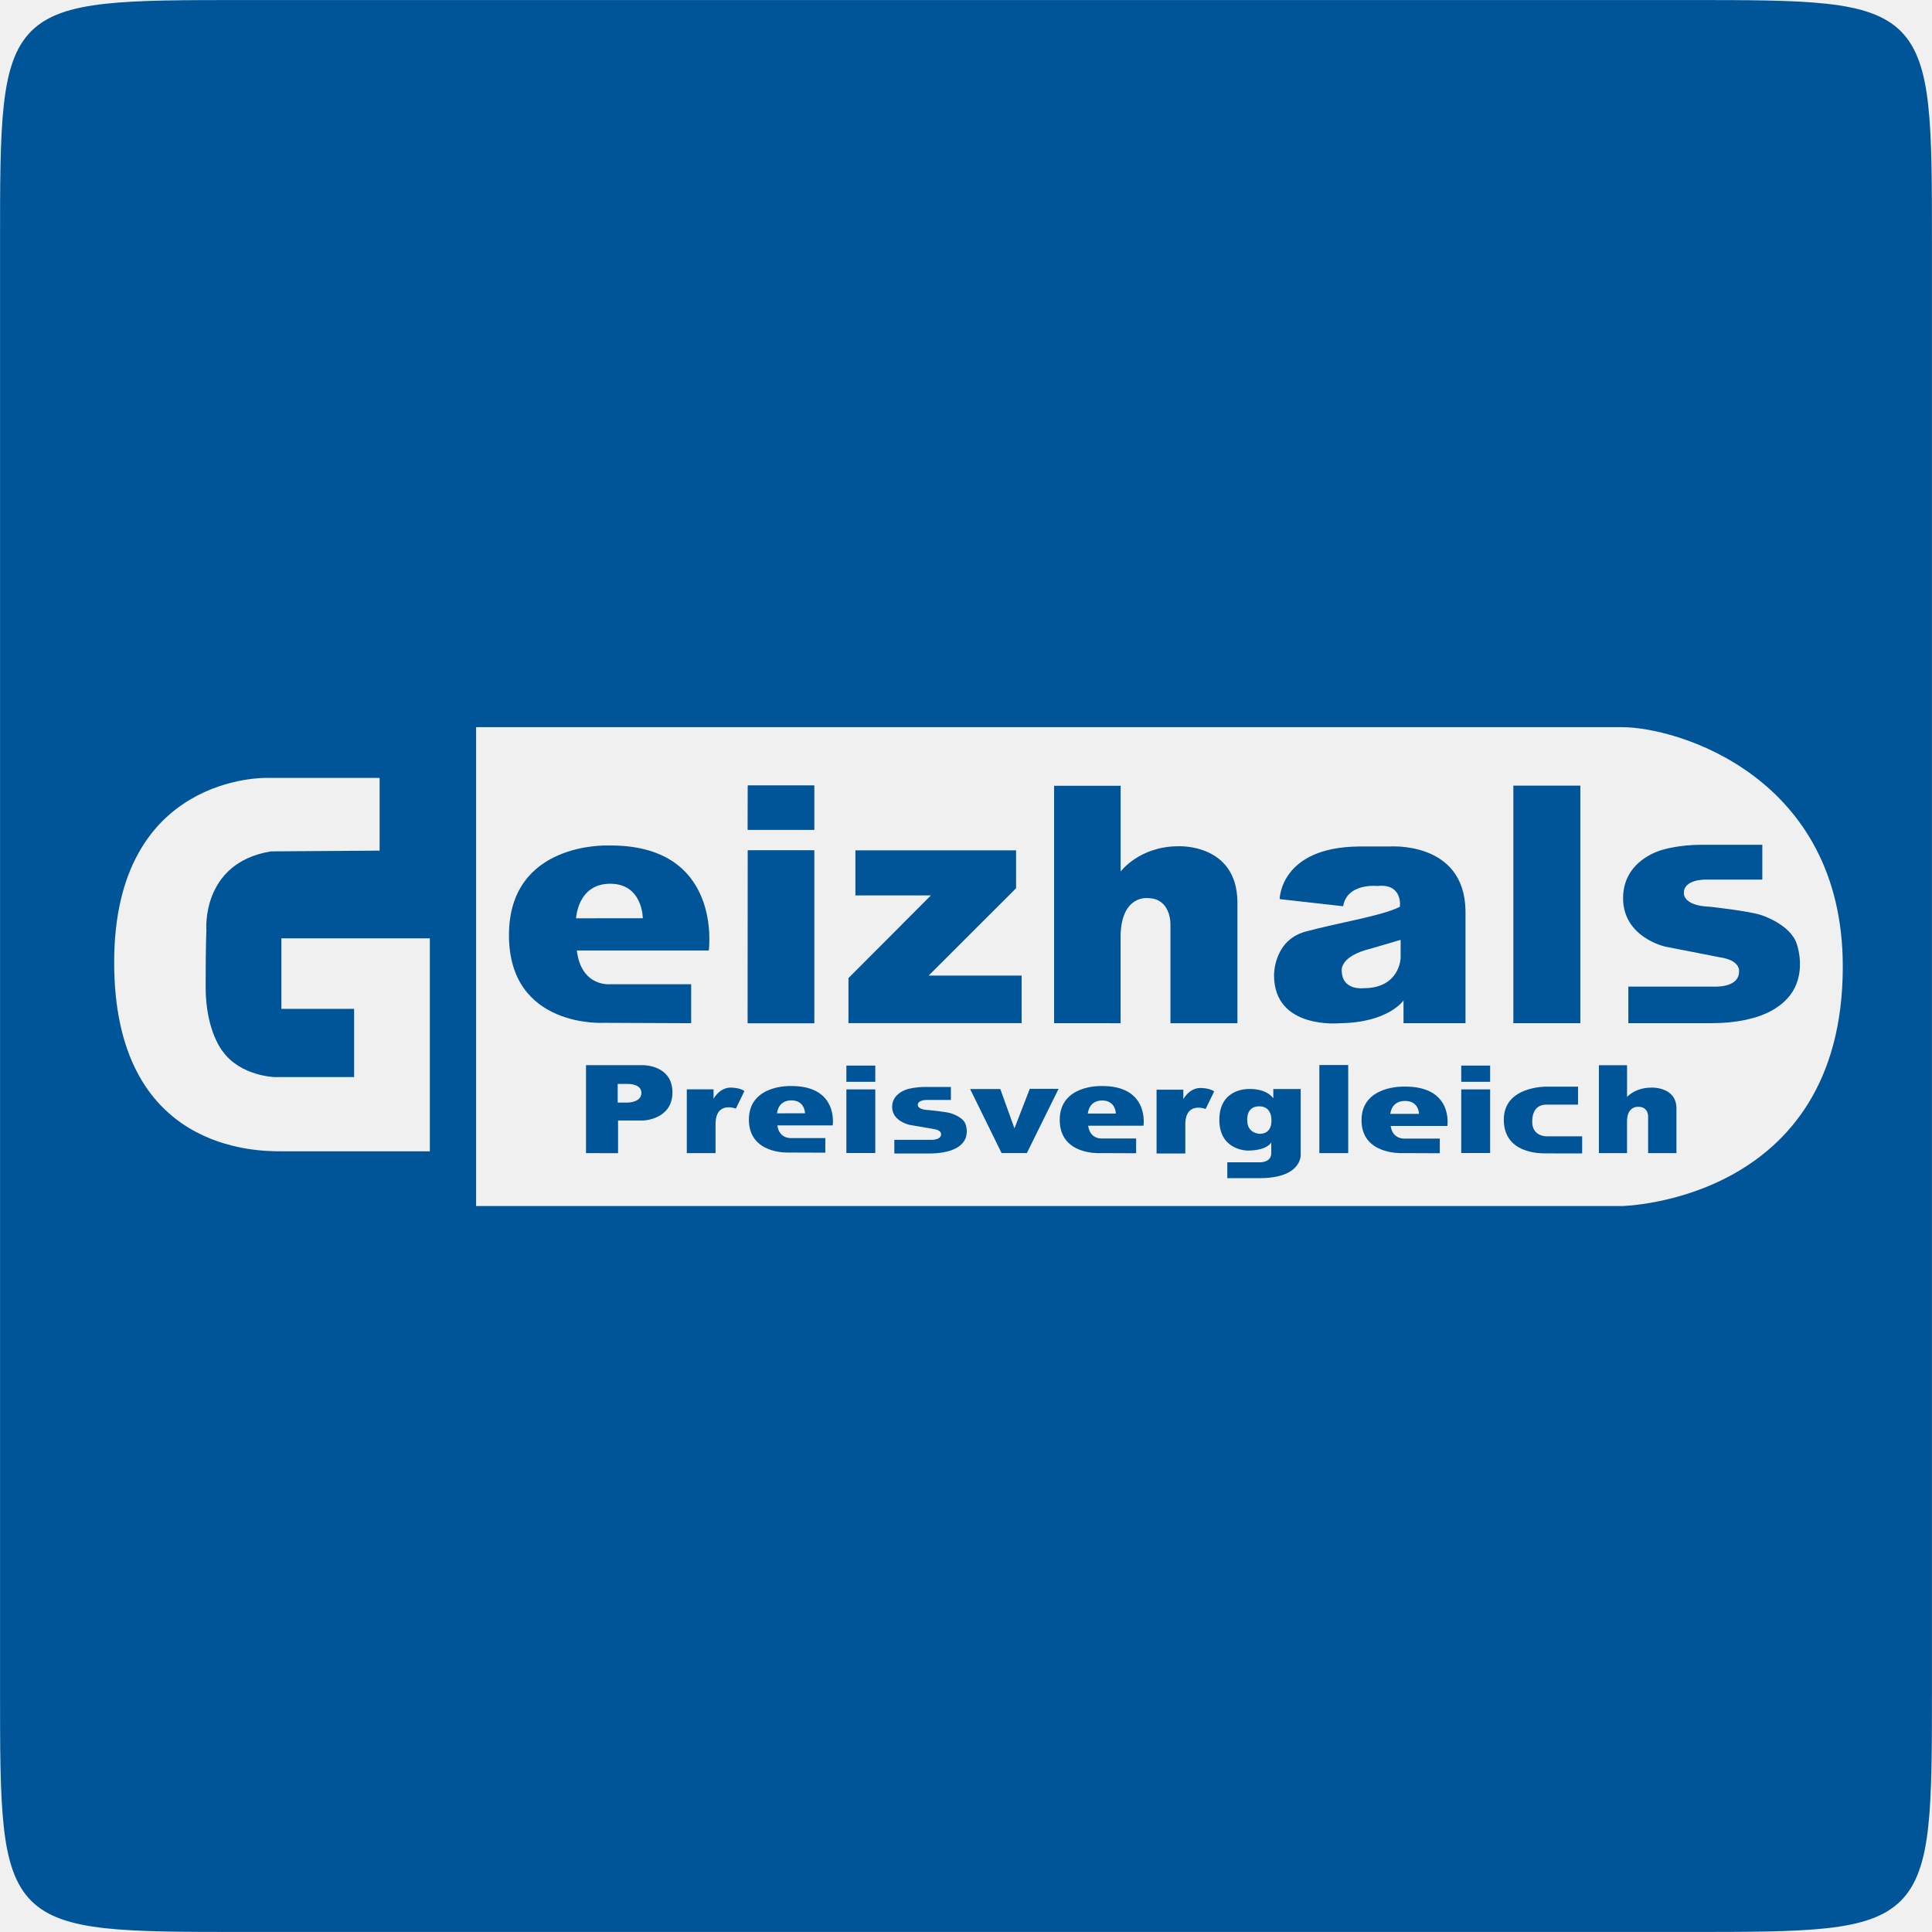
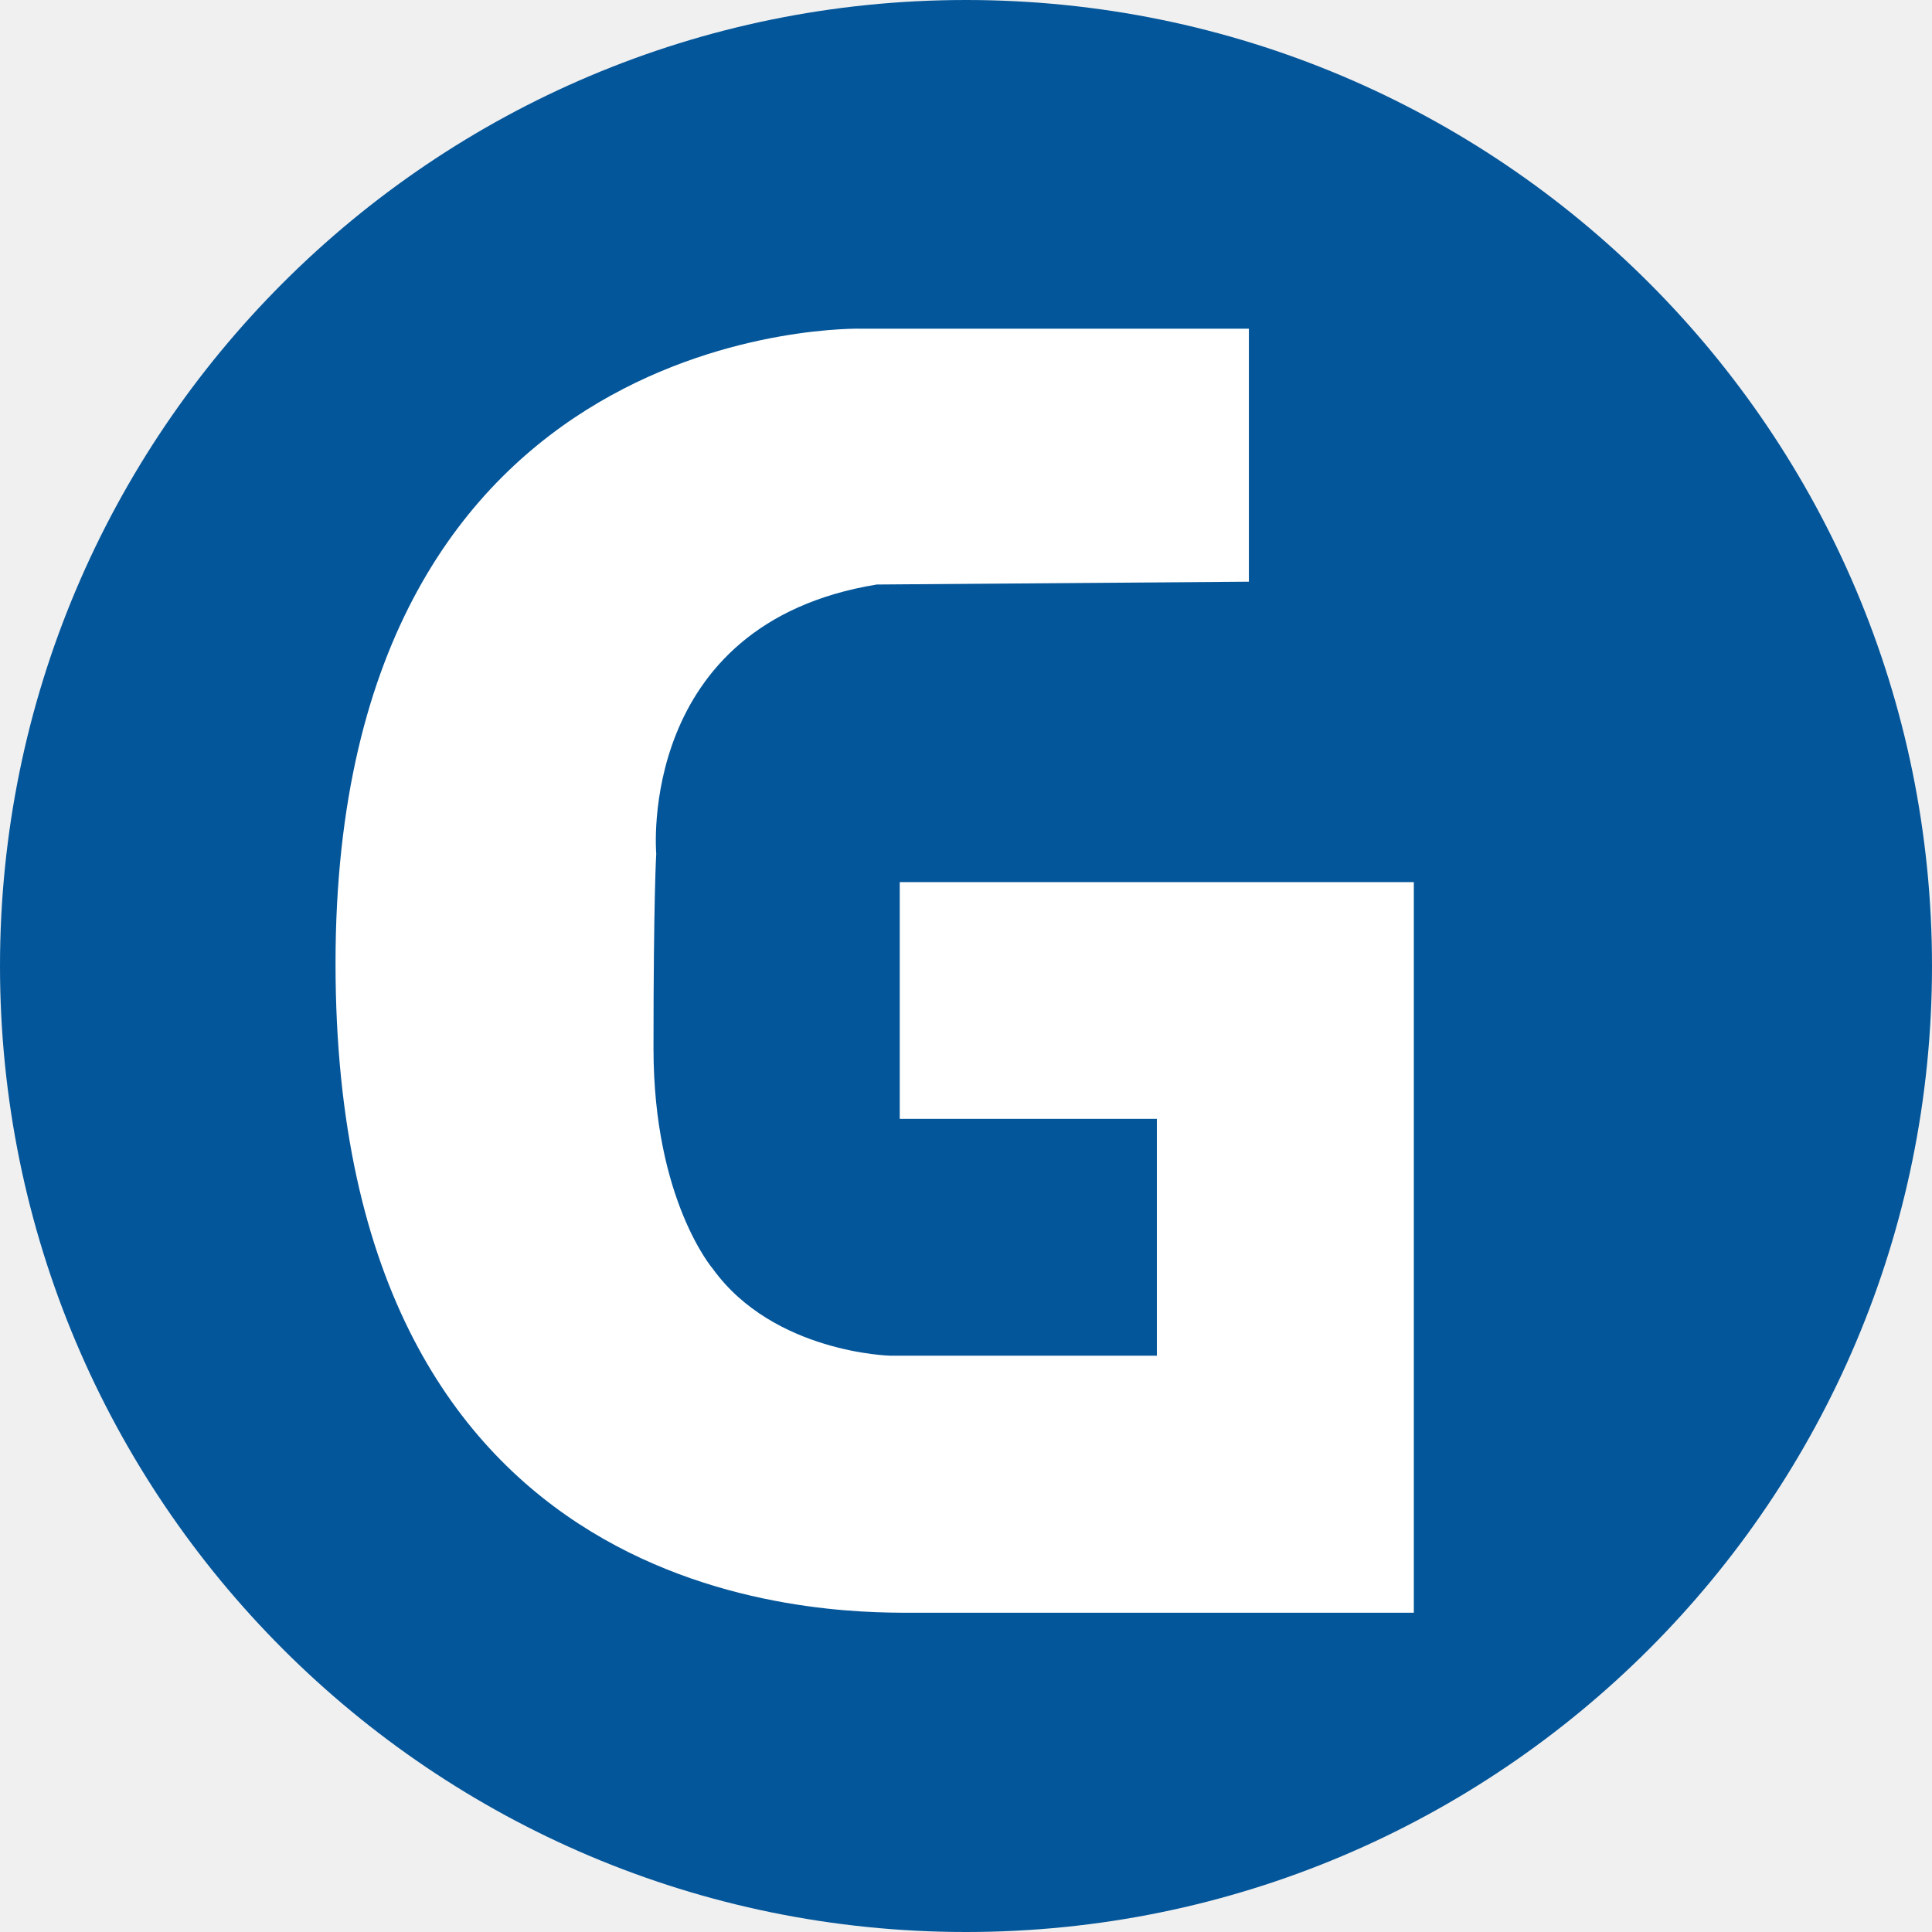
- <svg xmlns="http://www.w3.org/2000/svg" width="24" height="24" viewBox="0 0 24 24" xml:space="preserve">
-   <path style="display:inline;fill:#059;fill-opacity:1;stroke:#059;stroke-width:.093;stroke-dasharray:none;stroke-opacity:1" d="M3.035.047h17.93c2.988 0 2.988 0 2.988 2.988v17.93c0 2.988 0 2.988-2.988 2.988H3.035c-2.988 0-2.988 0-2.988-2.988V3.035C.047.047.047.047 3.035.047zm17.053 8.67H3.904s-3.11-.065-3.11 3.27c0 3.334 3.11 3.296 3.11 3.296h16.184c.057 0 3.118-.052 3.118-3.282 0-2.598-2.318-3.283-3.118-3.283z" />
-   <path fill="#059" d="M429.226 185.703H88.052v-.024l-5.433.024S16 184.307 16 255.713s66.62 70.608 66.62 70.608h346.606c1.207-.02 66.774-1.126 66.774-70.309 0-55.63-49.65-70.31-66.774-70.31Zm-315.89 119.542H73.843c-6.582 0-44.48 0-44.48-50.264 0-50.263 40.69-49.067 40.69-49.067h29.919v19.348l-28.921.2c-18.65 3.091-17.154 20.943-17.154 20.943s-.2 3.39-.2 15.158c0 11.768 4.578 17.154 4.578 17.154 4.764 6.548 13.773 6.781 13.773 6.781H93.19v-18.15H73.843v-18.75h39.493zm317.058 14.56H125.636V192.417h304.758c15.076 0 58.79 13.298 58.79 63.694-.001 62.655-58.79 63.694-58.79 63.694z" style="display:inline;mix-blend-mode:normal;fill-rule:evenodd;stroke:none;stroke-width:0;stroke-linejoin:bevel;stroke-dasharray:none;stroke-opacity:1;paint-order:fill markers stroke" transform="translate(.047 .047) scale(.0467)" />
-   <path fill="#059" d="M160.607 223.9s-26.228-.998-26.228 23.834c0 24.833 25.231 23.337 25.231 23.337l23.237.1v-10.372h-21.442s-7.779.898-8.975-8.976h35.104s3.89-28.422-26.927-27.924zm-8.377 19.36s.4-9.19 9.075-9.19c8.677 0 8.677 9.176 8.677 9.176z" style="stroke-width:.798" transform="translate(.047 .047) scale(.0467)" />
-   <path fill="#059" d="M10.626 10.563h1.996v.471l-1.086 1.085h1.155v.591H10.54v-.56l1.024-1.027h-.938z" />
-   <path fill="#059" d="M279.385 271.17v-63.16h17.705v22.804s4.968-6.715 15.406-6.715c0 0 15.491-.764 15.657 14.793v32.28h-17.819V244.71s.1-6.815-6.05-6.815c0 0-6.948-.898-7.213 9.907v23.37zm89.125-47.005h-8.044c-20.977.2-21.077 13.995-21.077 13.995l16.888 1.895c1.063-6.283 9.109-5.385 9.109-5.385 6.848-.732 5.984 5.519 5.984 5.519-4.389 2.36-16.555 4.288-25.1 6.615-8.543 2.328-8.377 11.602-8.377 11.602 0 14.56 17.586 12.766 17.586 12.766 12.865-.166 16.854-6.051 16.854-6.051v6.05h16.488V241.22c-.299-18.65-20.31-17.054-20.31-17.054zm3.058 29.652s-.2 8.045-9.873 8.045c0 0-5.585.699-5.784-4.455 0 0-.932-4.005 7.811-6.099l7.846-2.311zm29.985-45.842h17.818v63.195h-17.818zm30.584 63.195v-9.74h22.605s6.848.499 6.848-4.022c0 0 .499-2.992-5.22-3.79l-14.46-2.832s-11.17-2.453-11.17-12.858c0-10.406 10.537-12.893 10.537-12.893s4.223-1.335 10.44-1.335h16.056v9.275h-15.125s-5.751-.134-5.751 3.556c0 0-.366 3.391 6.914 3.657 0 0 10.537 1.13 13.796 2.26 0 0 7.713 2.46 9.342 7.68 0 0 1.96 5.285-.101 10.604-2.06 5.32-8.443 10.438-23.004 10.438h-21.707zm-261.905 11.17h-15.359v23.387l8.528.018v-8.694h6.732s7.73-.25 7.73-7.48-7.631-7.23-7.631-7.23zm-4.339 9.948H163.3v-4.962h2.568s3.74-.175 3.74 2.394c0 2.568-3.715 2.568-3.715 2.568zm15.791 13.439v-16.971h7.114v2.526s1.554-2.983 4.546-2.983c0 0 2.38-.038 3.665.922l-2.269 4.663s-5.41-2.12-5.41 4.139v7.704zm124.961.099v-16.97h7.114v2.526s1.553-2.984 4.545-2.984c0 0 2.38-.037 3.665.923l-2.269 4.662s-5.41-2.119-5.41 4.14v7.703zm-97.442-17.946s-10.998-.373-10.998 8.94c0 9.314 10.58 8.753 10.58 8.753l9.744.037v-3.89h-8.991s-3.262.337-3.764-3.366h14.72s1.631-10.66-11.29-10.473zm-3.512 7.262s.167-3.446 3.805-3.446c3.638 0 3.638 3.441 3.638 3.441z" style="stroke-width:.798" transform="translate(.047 .047) scale(.0467)" />
-   <path d="M9.29 10.564h.824v2.147h-.825zm0-.806h.824v.55h-.825z" fill="#1d5ea2" />
-   <path d="M10.514 13.533h.359v.79h-.359zm0-.296h.359v.202h-.359zM9.29 10.564h.824v2.147h-.825zm0-.806h.824v.55h-.825zm8.862 3.775h.359v.79h-.359zm0-.296h.359v.202h-.359z" fill="#059" />
-   <path fill="#059" d="M236.892 305.826v-3.632h9.542s2.89.186 2.89-1.5c0 0 .212-1.115-2.202-1.413l-6.104-1.056s-4.715-.915-4.715-4.794c0-3.88 4.448-4.81 4.448-4.81s1.782-.496 4.407-.496h6.777v3.458h-6.385s-2.427-.05-2.427 1.326c0 0-.154 1.265 2.918 1.365 0 0 4.449.421 5.823.842 0 0 3.256.918 3.943 2.864 0 0 .828 1.972-.042 3.955s-3.565 3.892-9.71 3.892h-9.163z" style="stroke-width:.798" transform="translate(.047 .047) scale(.0467)" />
-   <path fill="#059" d="M12.426 13.528h-.375l.391.796h.314l.394-.798h-.358l-.19.491z" />
-   <path fill="#059" d="M291.88 287.88s-10.998-.377-10.998 9.015c0 9.393 10.58 8.827 10.58 8.827l9.743.037v-3.923h-8.99s-3.262.34-3.765-3.394h14.72s1.63-10.75-11.29-10.561zm-3.514 7.324s.168-3.475 3.807-3.475c3.638 0 3.638 3.47 3.638 3.47zm56.616 10.946v-17.477h-7.28v2.468c-2.095-2.767-6.458-2.468-6.458-2.468s-7.903-.374-7.903 8.228c0 8.144 7.48 8.148 7.48 8.148 5.31 0 6.333-2.164 6.333-2.164v2.842c0 2.644-3.167 2.444-3.167 2.444h-8.527v4.214h8.627c11.294-.001 10.895-6.235 10.895-6.235zm-10.912-5.559s-3.298-.051-3.298-3.524c0 0-.425-3.79 3.165-3.79s3.251 3.857 3.251 3.857.273 3.457-3.118 3.457zm38.36-12.561s-11.266-.374-11.266 8.939c0 9.314 10.838 8.753 10.838 8.753l9.982.037v-3.89h-9.21s-3.34.337-3.856-3.366h15.08s1.67-10.66-11.567-10.473zm-3.598 7.262s.171-3.446 3.899-3.446c3.726 0 3.726 3.441 3.726 3.441zm-18.888-13.002h7.679v23.436h-7.679zm69.91 23.527v-4.555h-9.425s-3.865.1-3.865-3.865c0-3.964 2.37-4.563 3.666-4.563h8.527v-4.787h-8.428s-11.32-.199-11.32 8.777c0 8.975 9.475 8.975 11.12 8.975 1.647 0 9.725.018 9.725.018zm4.451-.09v-23.384h7.49v8.443s2.102-2.486 6.518-2.486c0 0 6.553-.284 6.623 5.476v11.95h-7.538v-9.795s.043-2.524-2.558-2.524c0 0-2.941-.332-3.053 3.669v8.651h-7.482z" style="stroke-width:.798" transform="translate(.047 .047) scale(.0467)" />
+ <svg xmlns="http://www.w3.org/2000/svg" fill="none" height="24" width="24" viewBox="0 0 24 24">
+   <path d="M12 24c6.628 0 12-5.372 12-12S18.628 0 12 0 0 5.372 0 12s5.372 12 12 12z" fill="#04569a" />
+   <path d="M17.563 20.034h-6.252c-1.058 0-7.143 0-7.143-8.068 0-8.067 6.538-7.883 6.538-7.883h4.808v3.143l-4.622.035c-2.992.488-2.74 3.345-2.74 3.345s-.034.537-.034 2.42.74 2.74.74 2.74c.757 1.042 2.202 1.075 2.202 1.075h3.311v-2.942h-3.194v-2.941h6.386z" fill="#fff" />
</svg>
